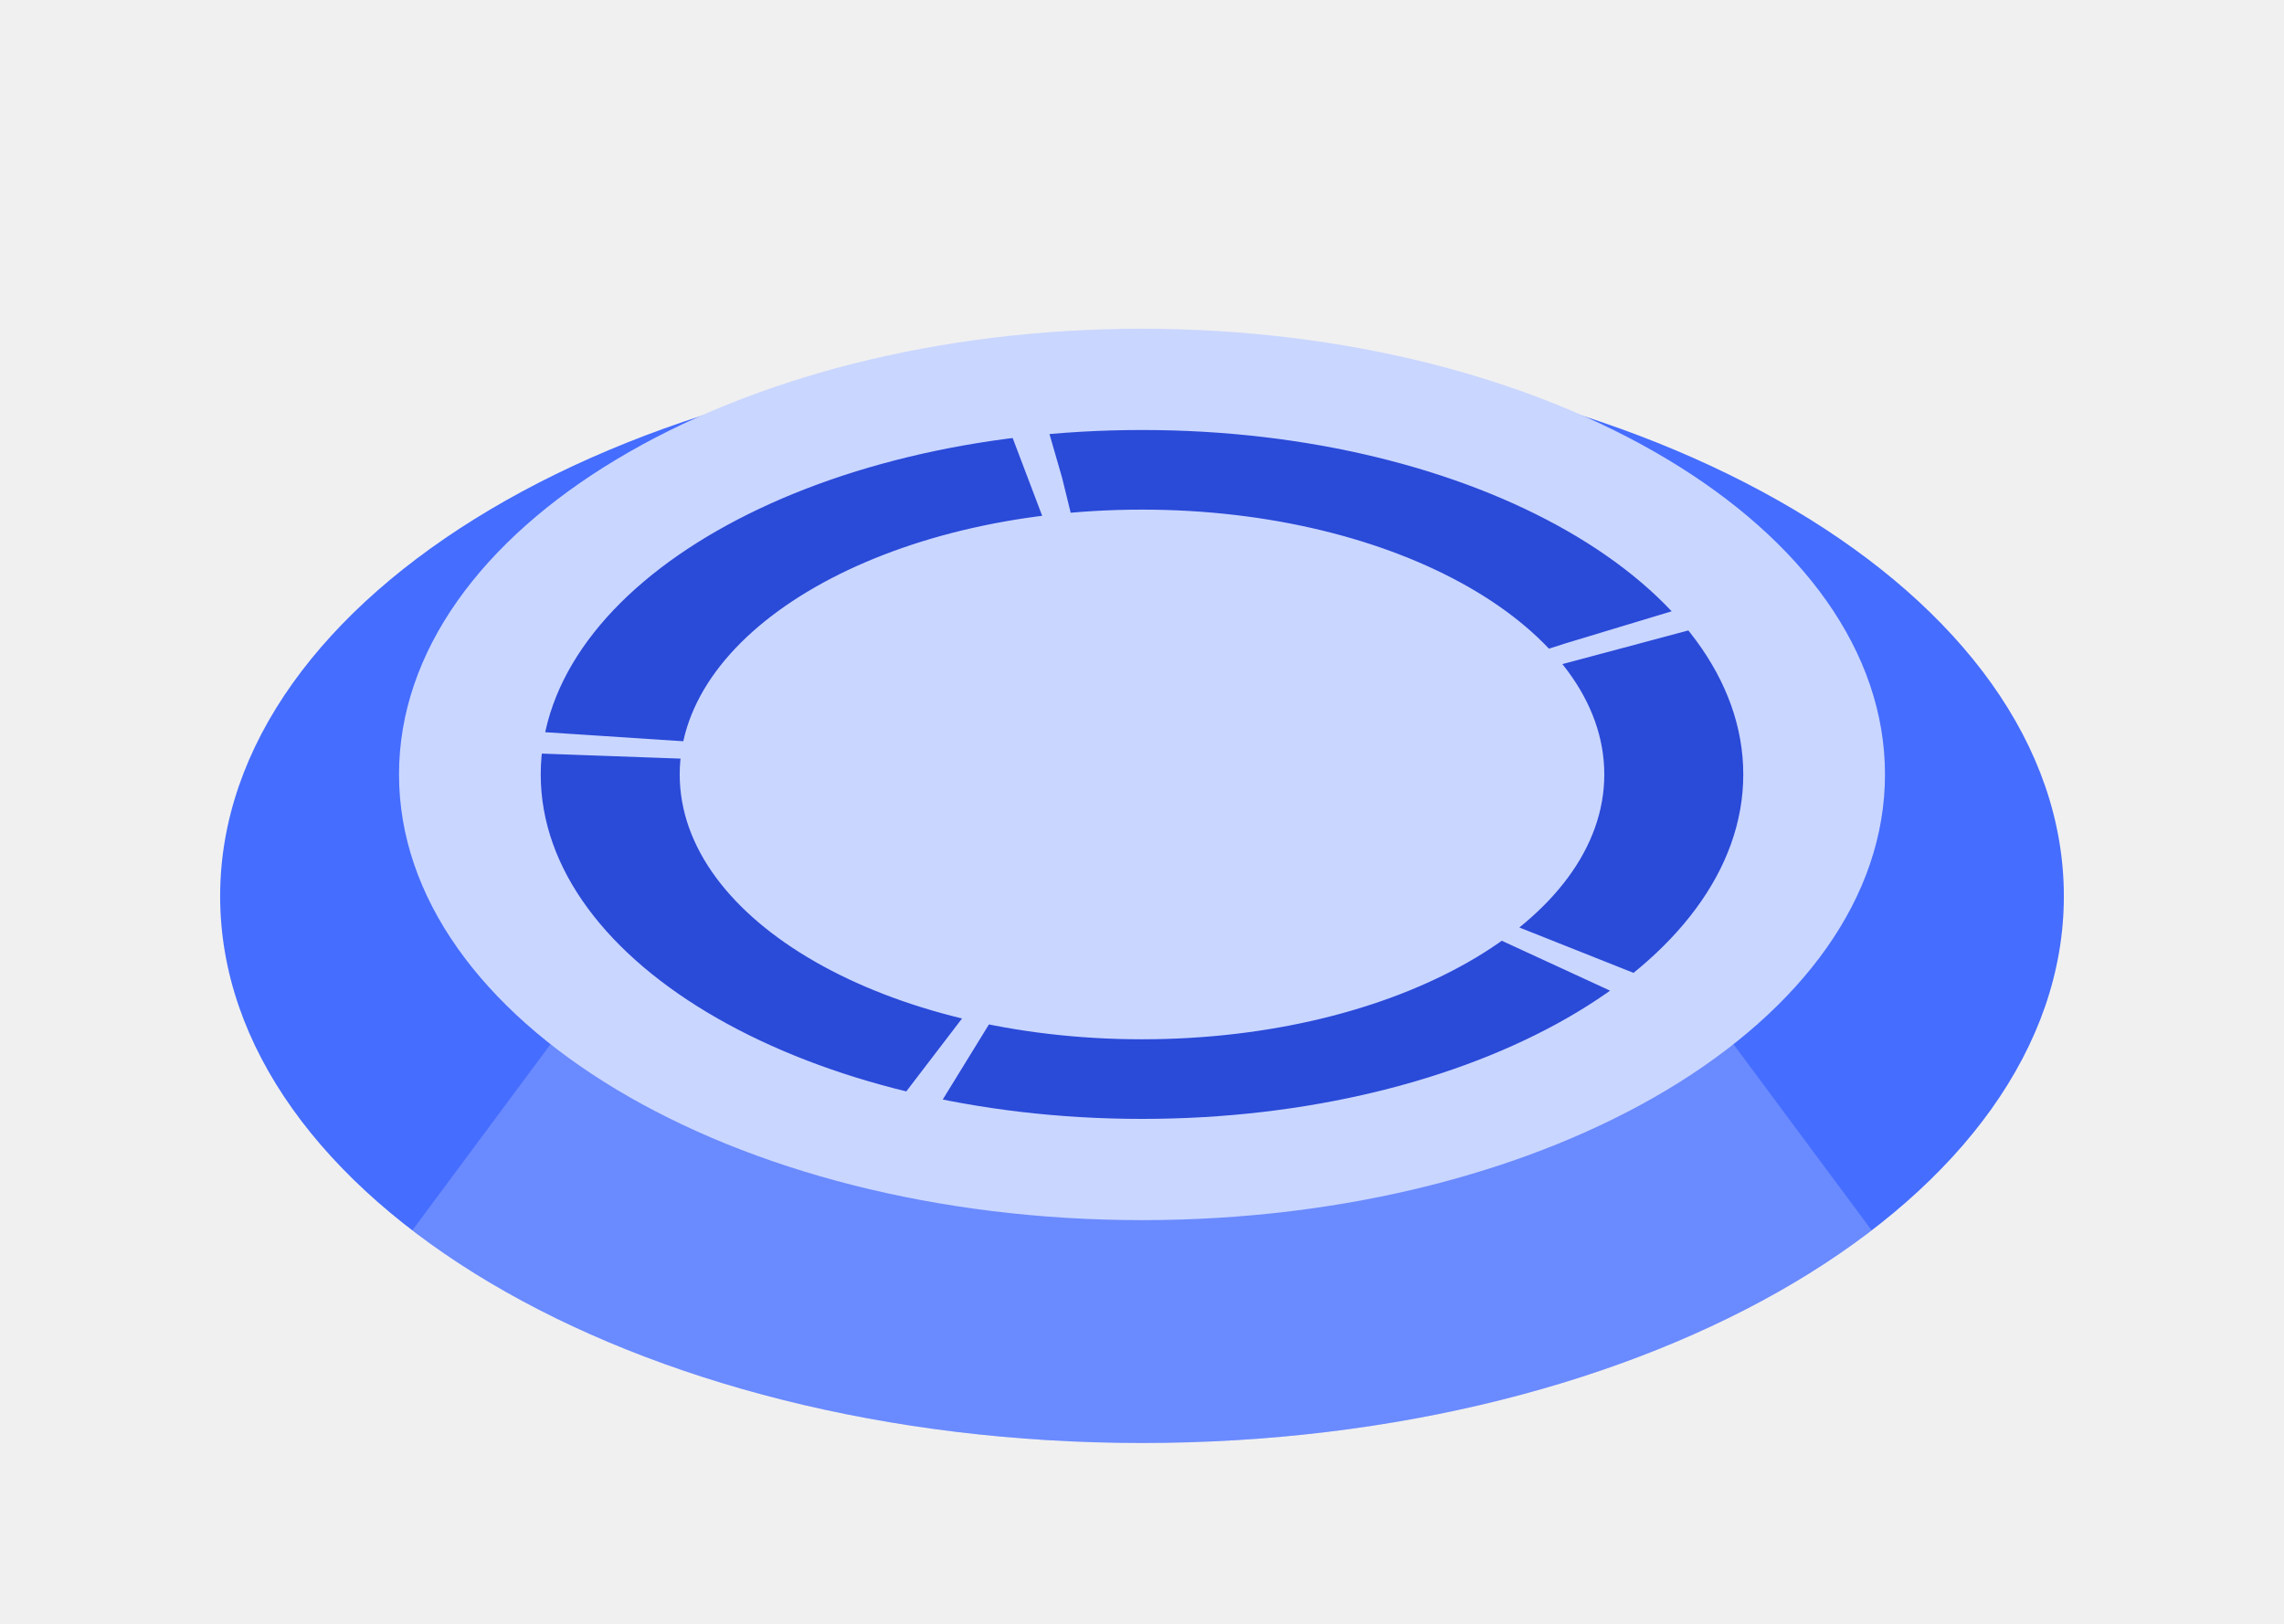
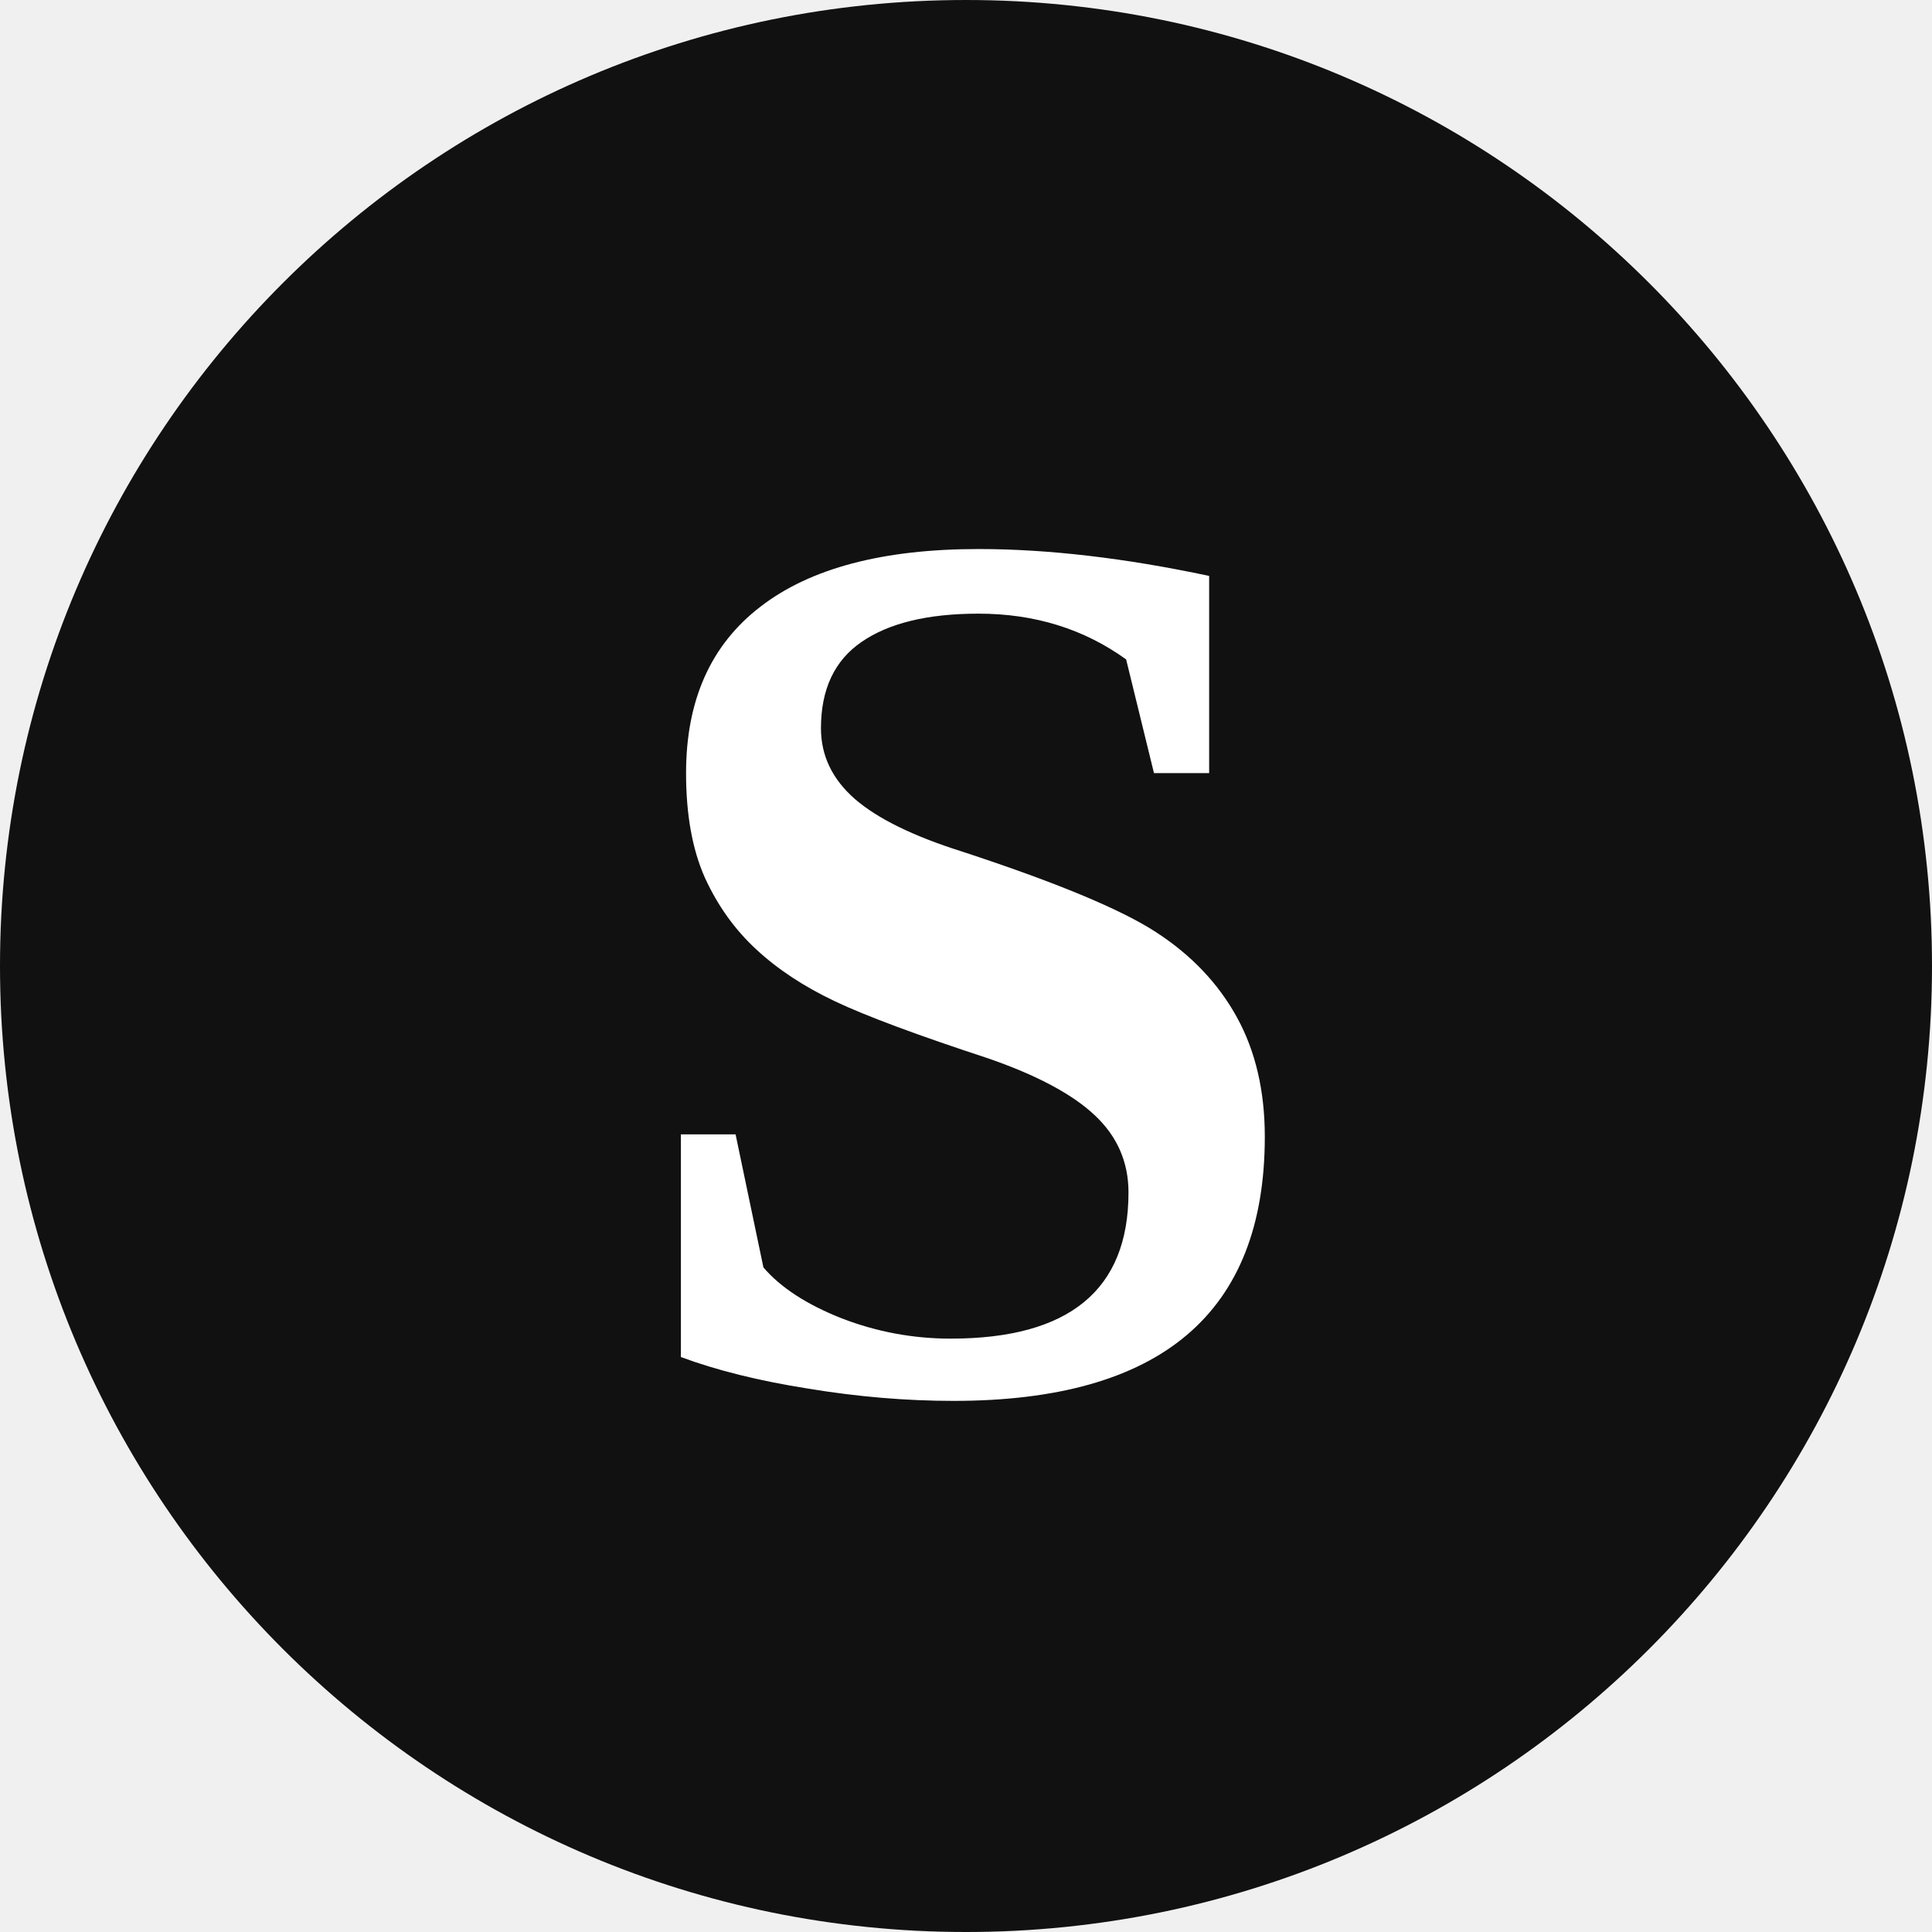
- <svg xmlns="http://www.w3.org/2000/svg" viewBox="10 70 166 118">
-   <defs>
-     <clipPath id="a">
-       <ellipse cx="93" cy="135.15" rx="67" ry="39.75" />
-     </clipPath>
-   </defs>
-   <ellipse cx="93" cy="135.15" rx="67" ry="39.75" fill="#456dff" />
-   <path d="M93 88 23 182.3h140z" fill="#fff" fill-opacity=".2" clip-path="url(#a)" />
-   <ellipse cx="93" cy="126.3" rx="54" ry="32.4" fill="#c9d6ff" />
-   <g transform="translate(93 126.3) scale(1 .573)">
-     <circle r="38.65" fill="none" pathLength="100" stroke="#2a4ad8" stroke-width="10.1" stroke-dasharray="47.529 2.47" stroke-dashoffset="23.764" />
-   </g>
+ <svg xmlns="http://www.w3.org/2000/svg" viewBox="0 0 64 64">
+   <style>circle{fill:#111}text{fill:#fff}@media (prefers-color-scheme:dark){circle{fill:#fff}text{fill:#111}}</style>
+   <circle cx="32" cy="32" r="32" />
+   <text x="32" y="46" text-anchor="middle" font-family="Georgia,'Times New Roman',serif" font-size="42" font-weight="700">S</text>
</svg>
